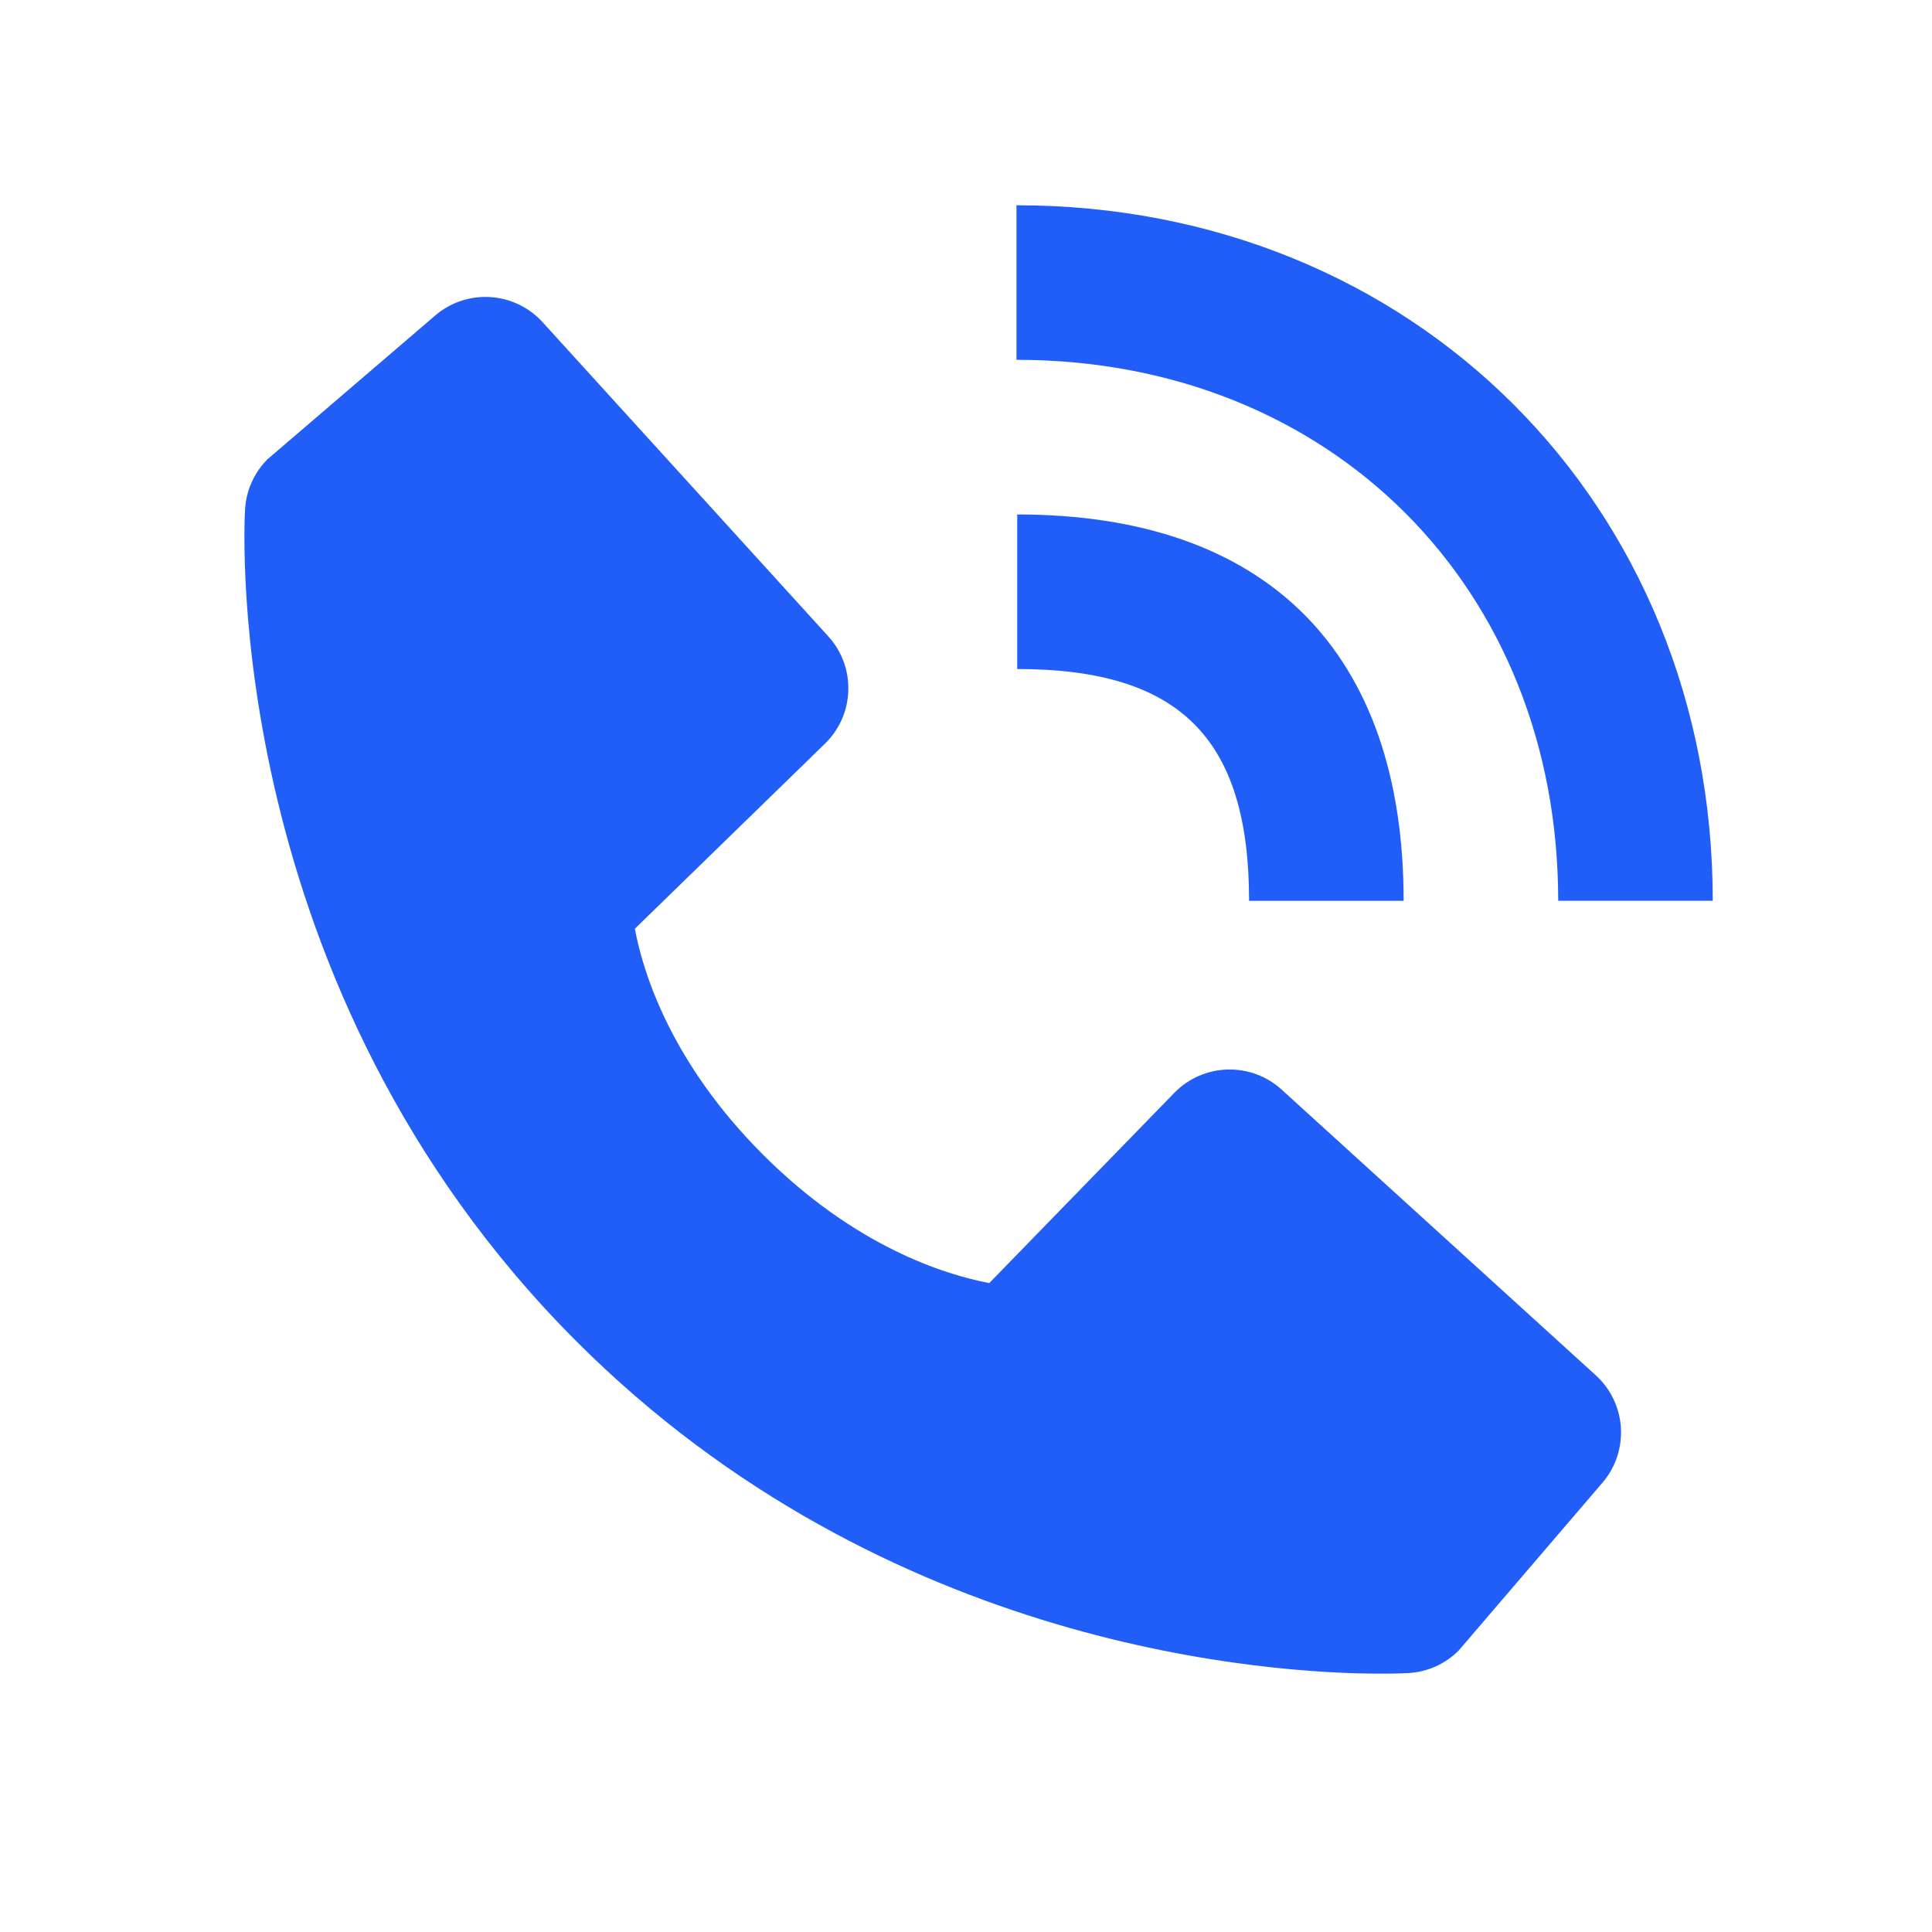
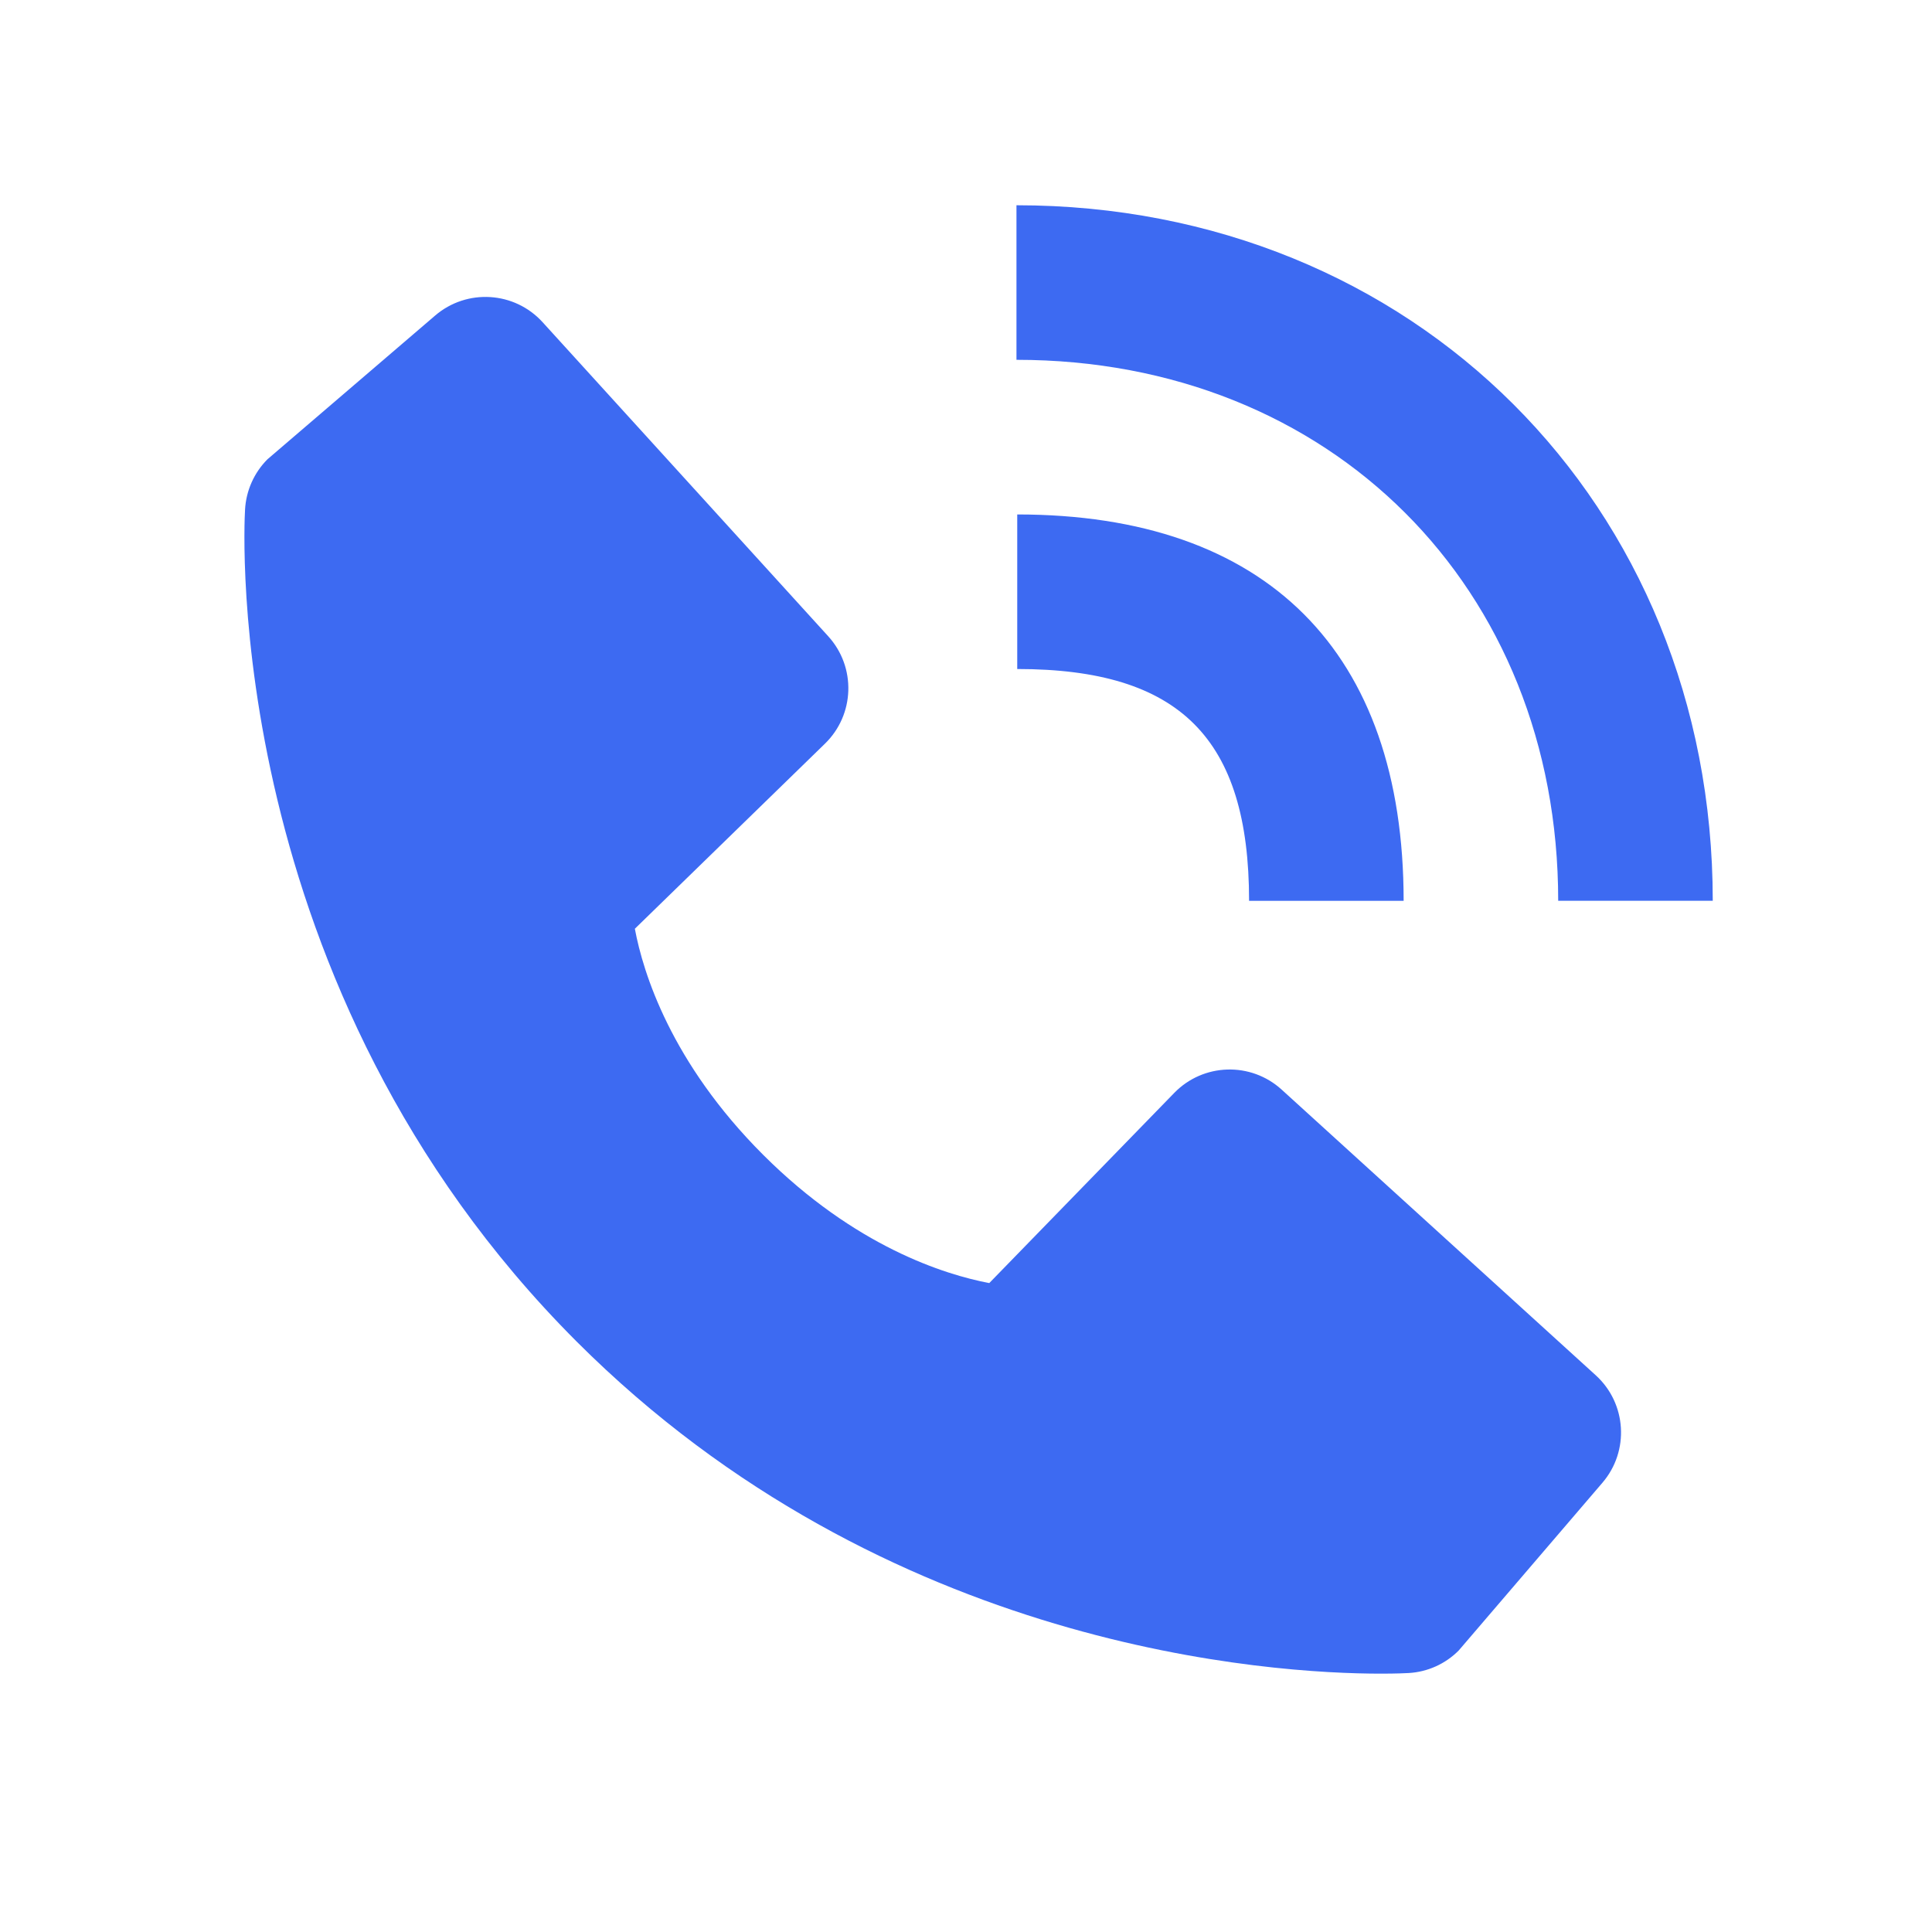
<svg xmlns="http://www.w3.org/2000/svg" width="25" height="25" fill="none">
-   <path d="M20.163 11.656h2c0-5.13-3.873-9-9.01-9v2c4.062 0 7.01 2.944 7.01 7z" fill="#215EF8" />
-   <path d="M13.163 8.657c2.103 0 3 .897 3 3h2c0-3.225-1.775-5-5-5v2zm3.422 5.443a1 1 0 00-1.391.043l-2.393 2.46c-.576-.11-1.734-.47-2.926-1.66-1.192-1.192-1.553-2.353-1.66-2.925l2.459-2.394a1 1 0 00.043-1.391L7.022 4.17a1 1 0 00-1.391-.087l-2.17 1.86a1 1 0 00-.29.65c-.015.25-.301 6.172 4.29 10.766 4.007 4.005 9.025 4.298 10.407 4.298.202 0 .326-.006.359-.008a.992.992 0 00.648-.291l1.86-2.171a1 1 0 00-.086-1.391L16.585 14.1z" fill="#215EF8" />
+   <path d="M20.163 11.656h2c0-5.13-3.873-9-9.01-9v2c4.062 0 7.01 2.944 7.01 7z" fill="#3D6AF2" />
+   <path d="M13.163 8.657c2.103 0 3 .897 3 3h2c0-3.225-1.775-5-5-5v2zm3.422 5.443a1 1 0 00-1.391.043l-2.393 2.46c-.576-.11-1.734-.47-2.926-1.66-1.192-1.192-1.553-2.353-1.66-2.925l2.459-2.394a1 1 0 00.043-1.391L7.022 4.17a1 1 0 00-1.391-.087l-2.17 1.86a1 1 0 00-.29.65c-.015.25-.301 6.172 4.29 10.766 4.007 4.005 9.025 4.298 10.407 4.298.202 0 .326-.006.359-.008a.992.992 0 00.648-.291l1.86-2.171a1 1 0 00-.086-1.391L16.585 14.1z" fill="#3D6AF2" />
</svg>
